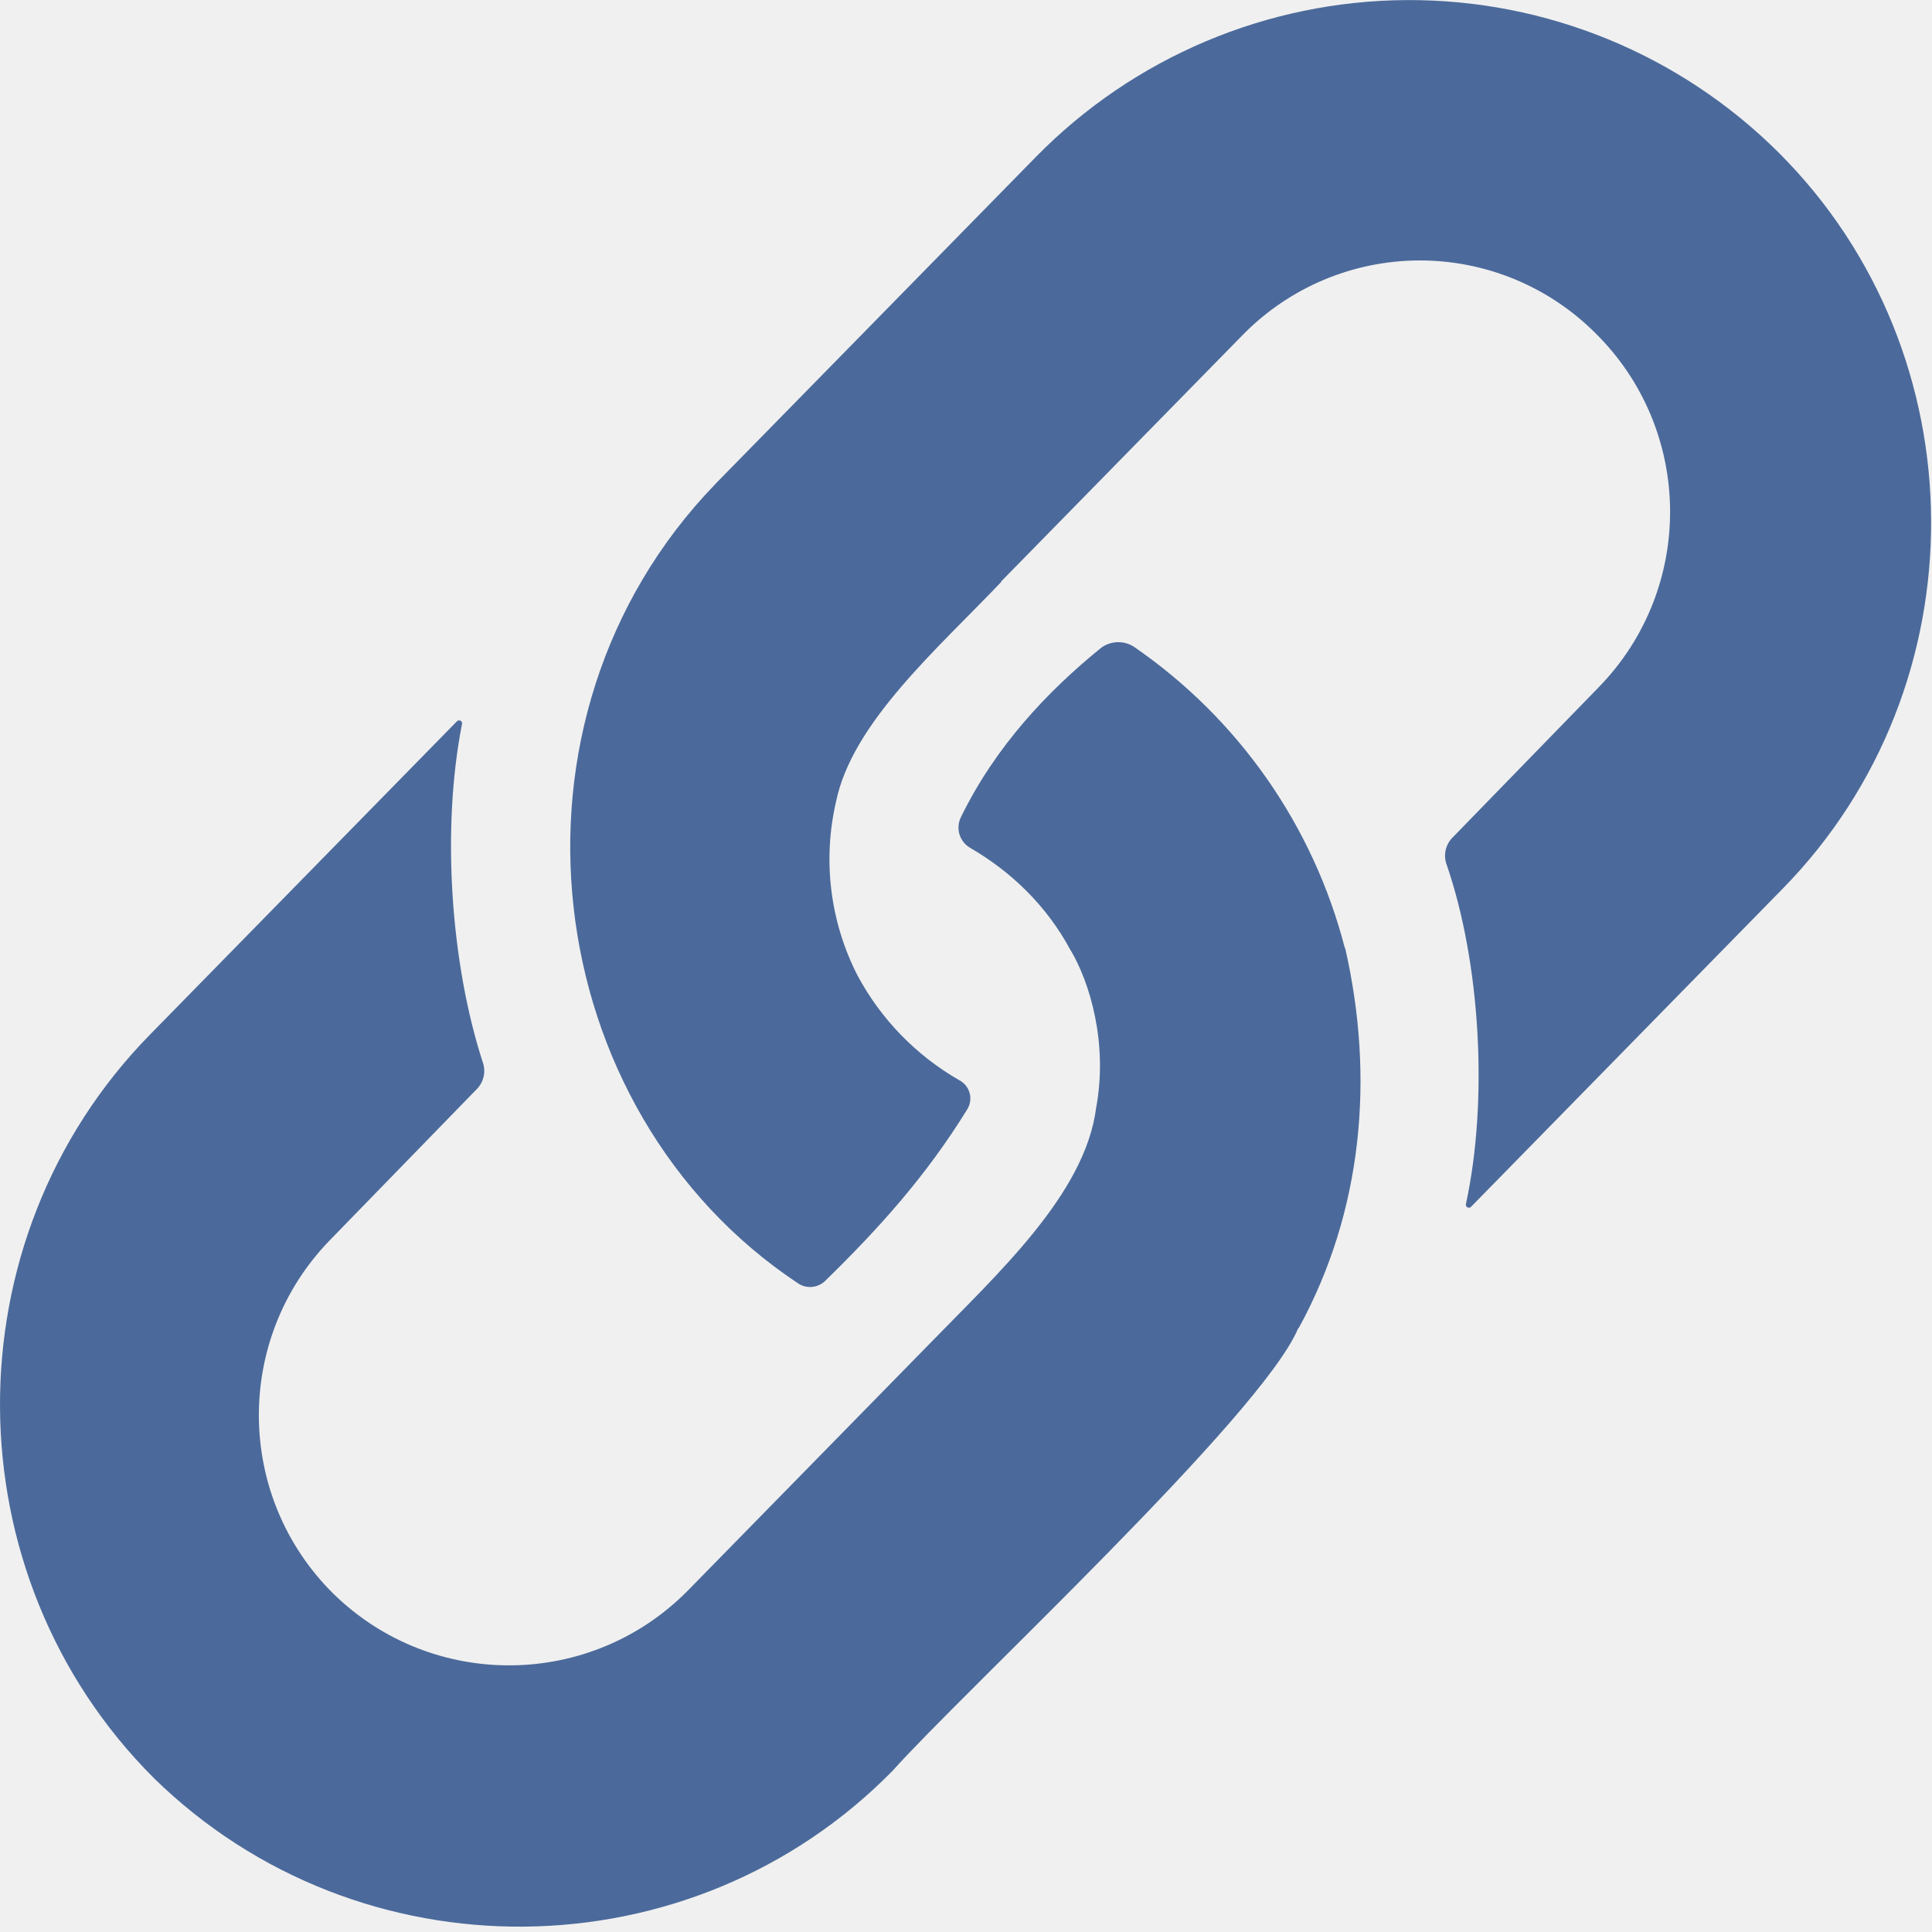
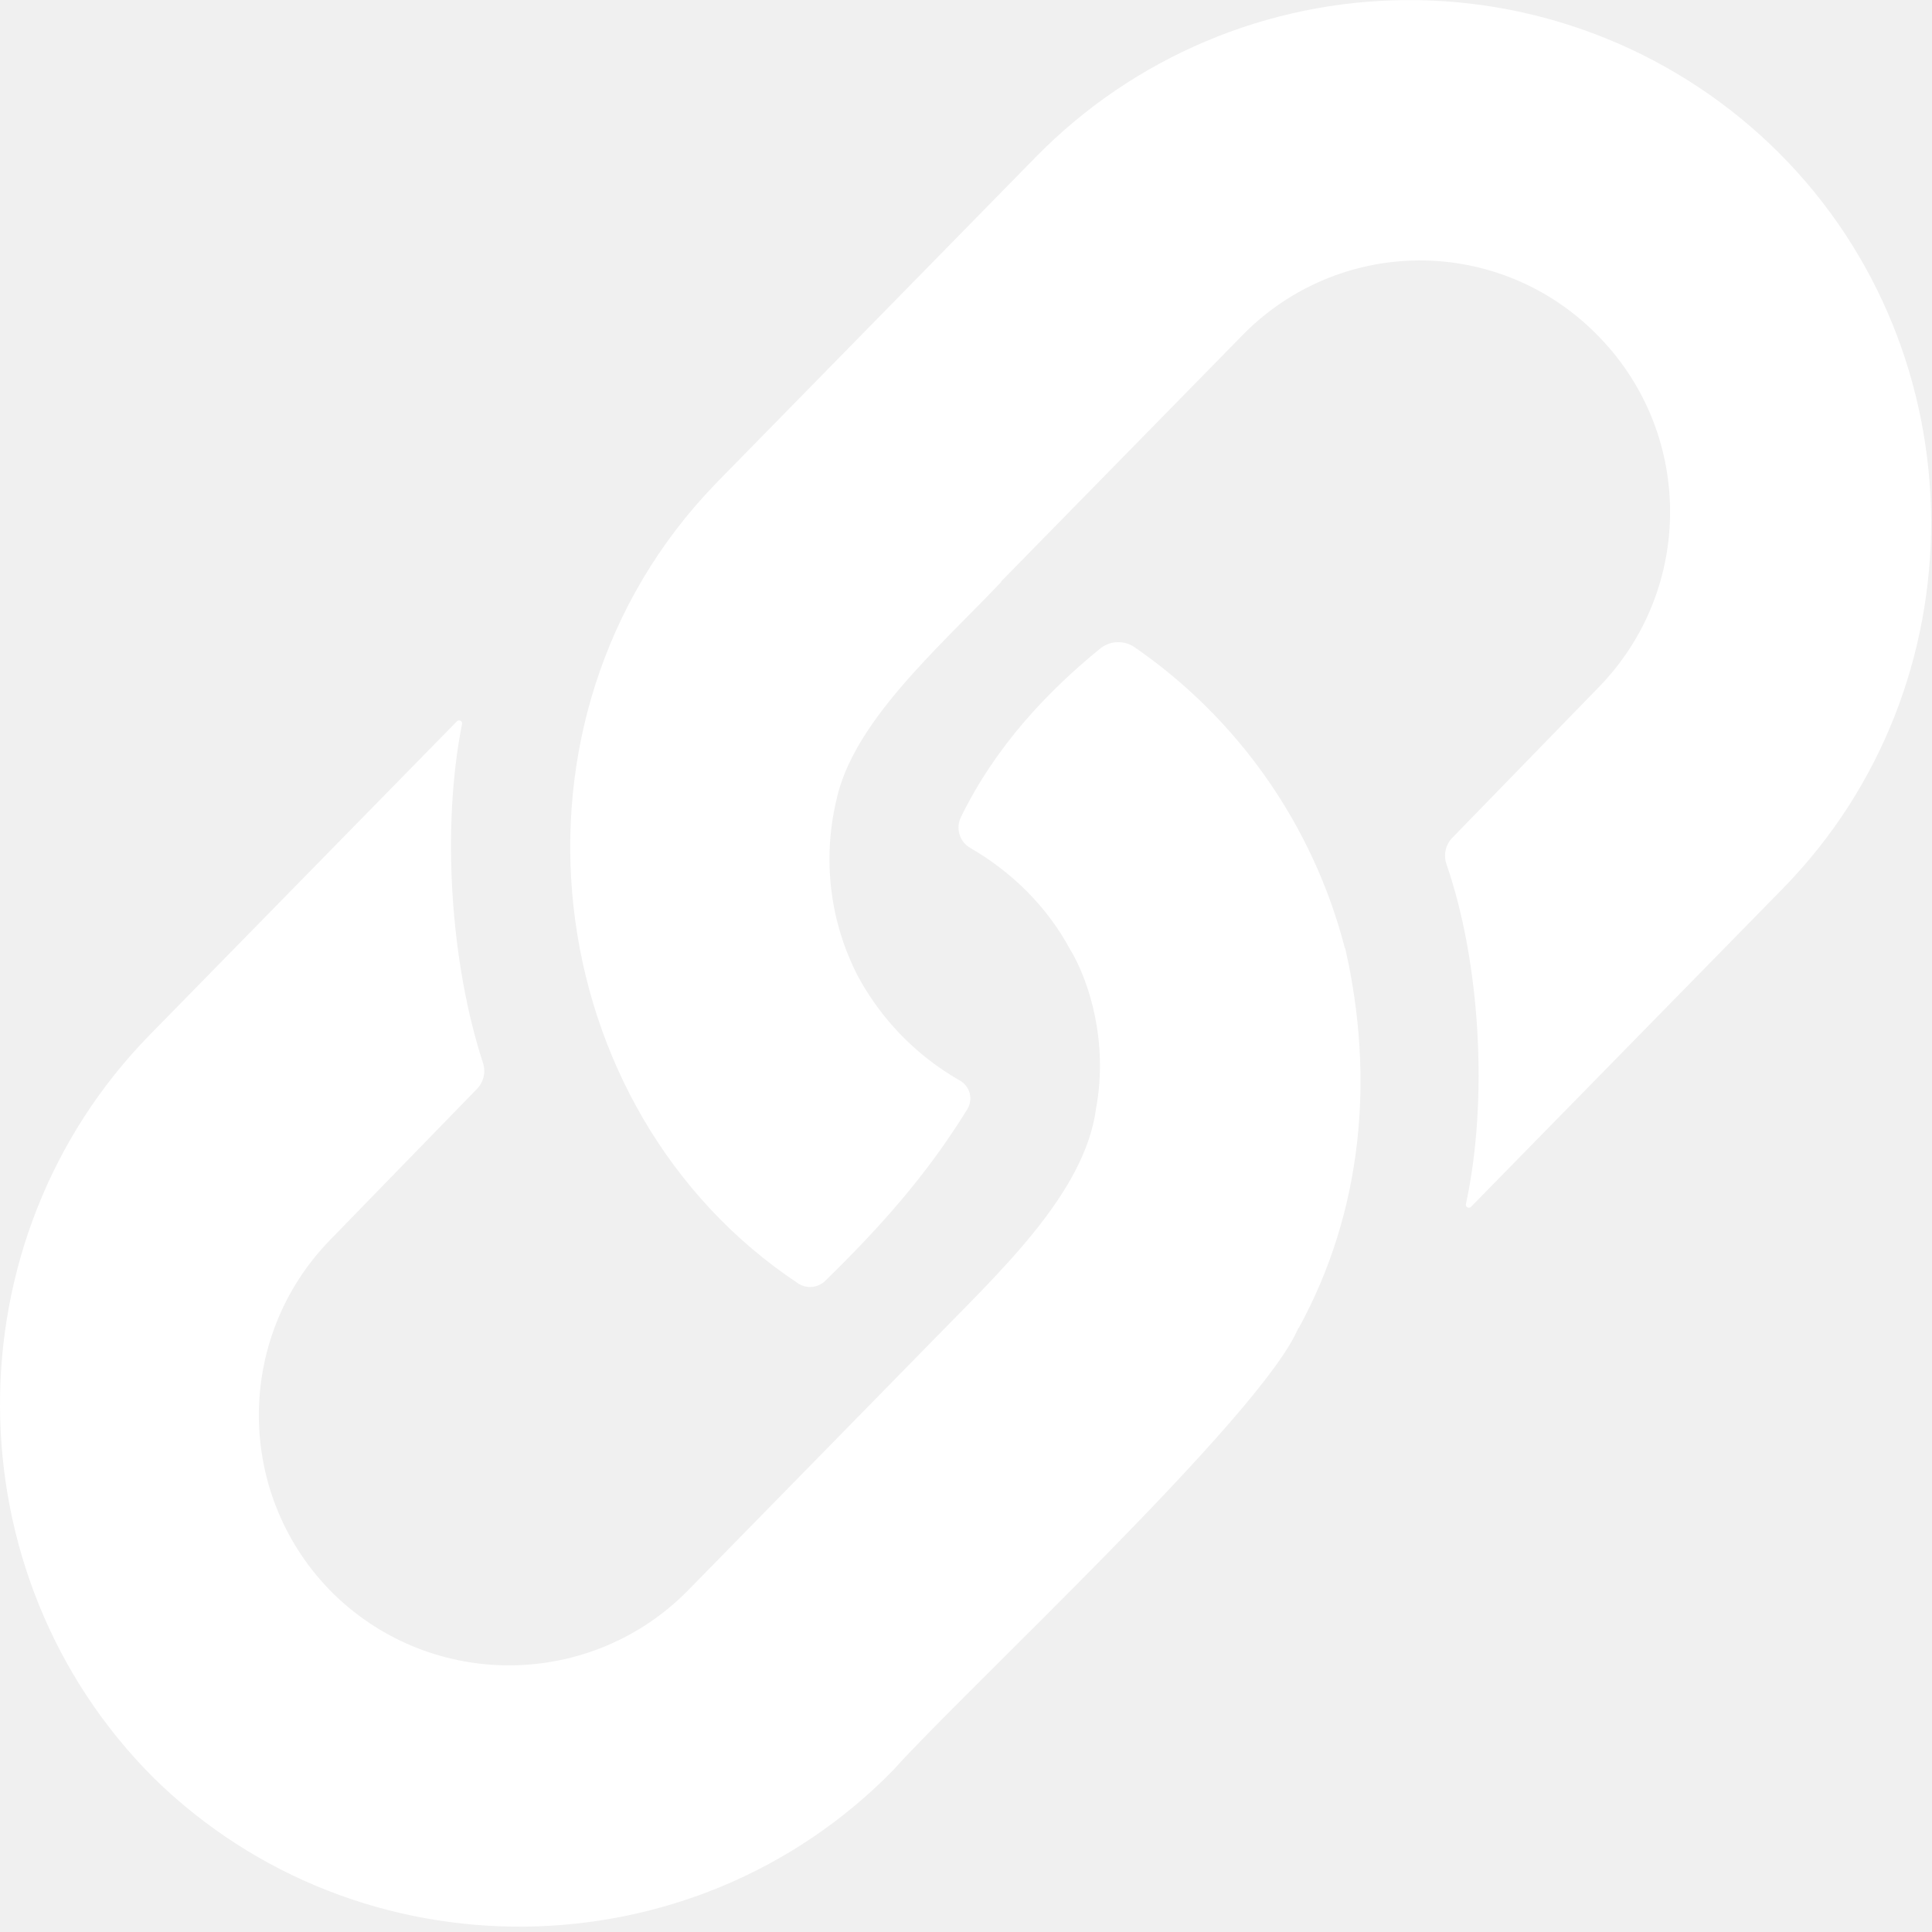
<svg xmlns="http://www.w3.org/2000/svg" height="20" width="20">
-   <g fill="#4b6a9b">
+   <g fill="#FFF">
    <path d="M7.404 5.012c-2.355 2.437-1.841 6.482.857 8.273.089.06.207.048.283-.027.568-.555 1.049-1.093 1.47-1.776a.213.213 0 00-.084-.3A2.743 2.743 0 018.878 10.1a2.64 2.64 0 01-.223-1.803c.168-.815 1.043-1.573 1.711-2.274l-.004-.002 2.504-2.555a2.568 2.568 0 013.648-.019 2.6 2.6 0 01.037 3.666l-1.517 1.56a.266.266 0 00-.06.273c.35 1.012.435 2.44.201 3.519-.006.03.031.05.053.028l3.228-3.295c2.062-2.105 2.044-5.531-.04-7.615a5.416 5.416 0 00-7.691.04L7.417 4.998l-.013.014z" />
    <path d="M13.439 13.75a.401.401 0 00.006-.003c.659-1.204.788-2.586.48-3.933l-.002.002-.001-.001a5.434 5.434 0 00-2.19-3.124.3.3 0 00-.333.015c-.553.448-1.095 1.021-1.452 1.754a.243.243 0 00.096.317c.415.24.79.593 1.04 1.061h.001c.196.33.388.958.263 1.632-.116.894-1.019 1.714-1.736 2.453-.546.559-1.935 1.974-2.49 2.542a2.6 2.6 0 01-3.666.037 2.6 2.6 0 01-.038-3.666l1.521-1.564A.266.266 0 005 11.004c-.338-1.036-.43-2.432-.217-3.51.006-.03-.031-.049-.053-.027l-3.179 3.245c-2.083 2.126-2.066 5.588.04 7.693 2.125 2.083 5.57 2.048 7.653-.078.723-.81 3.821-3.678 4.195-4.577z" />
  </g>
</svg>
